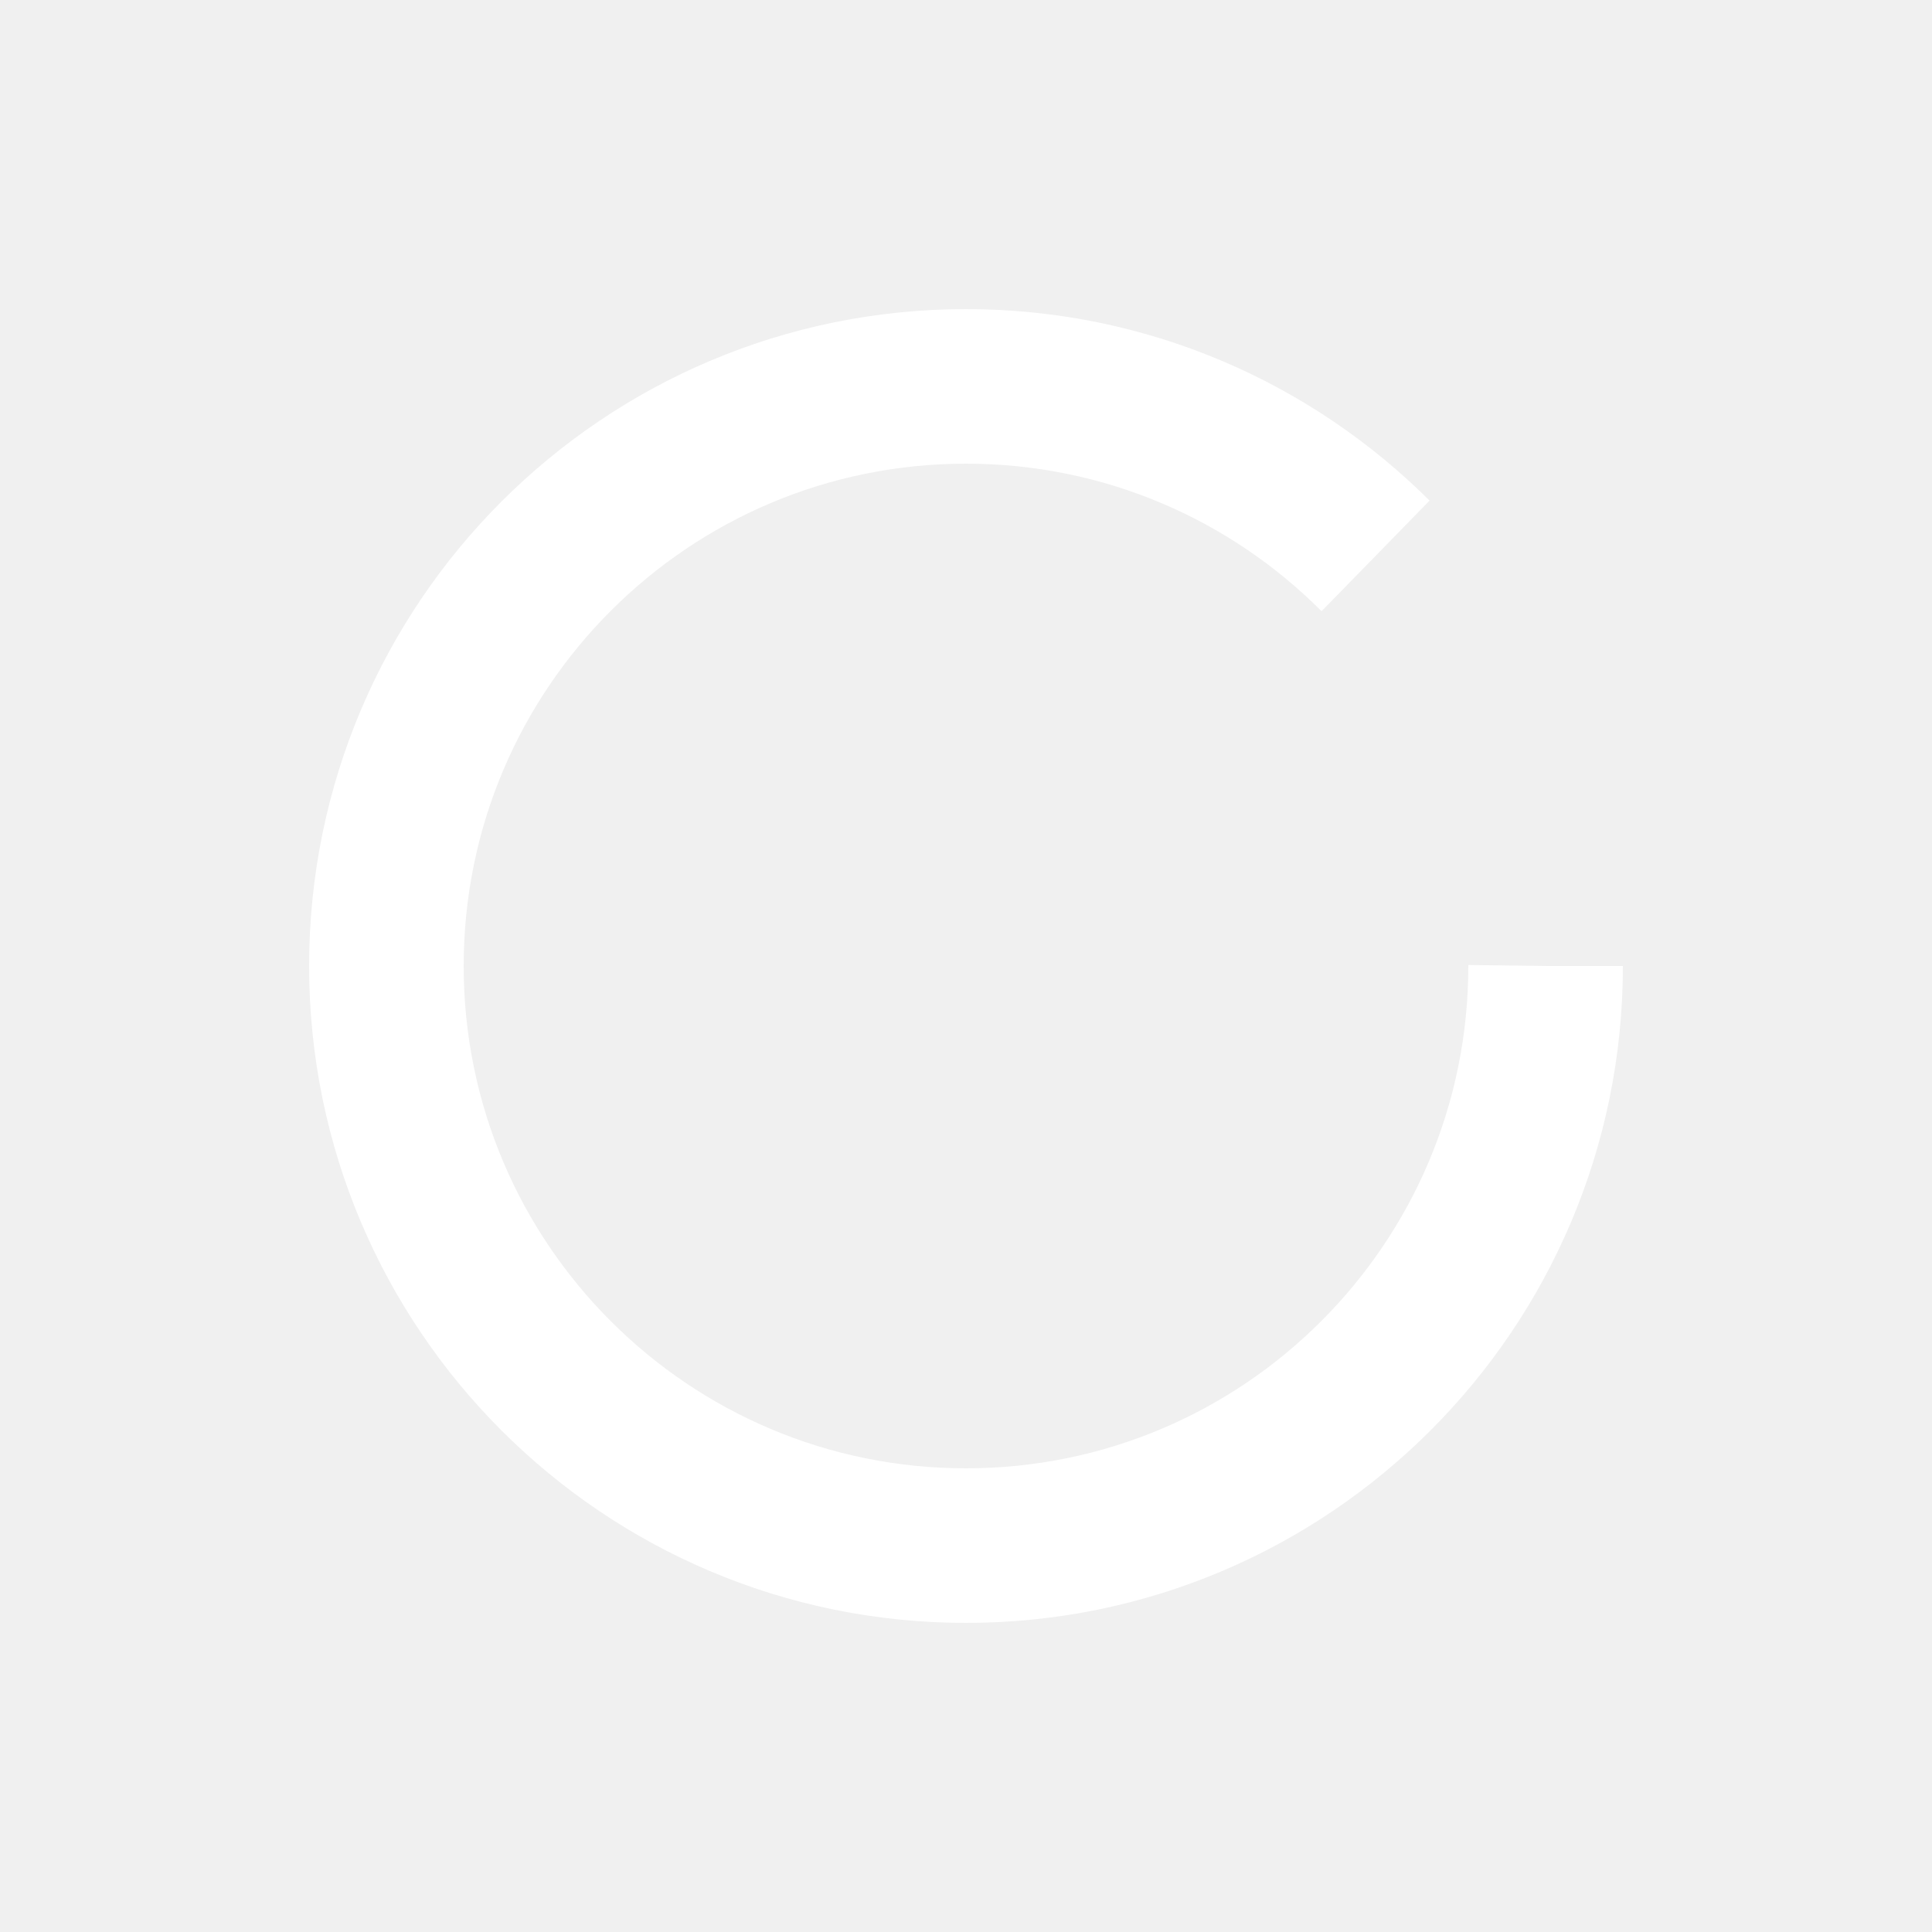
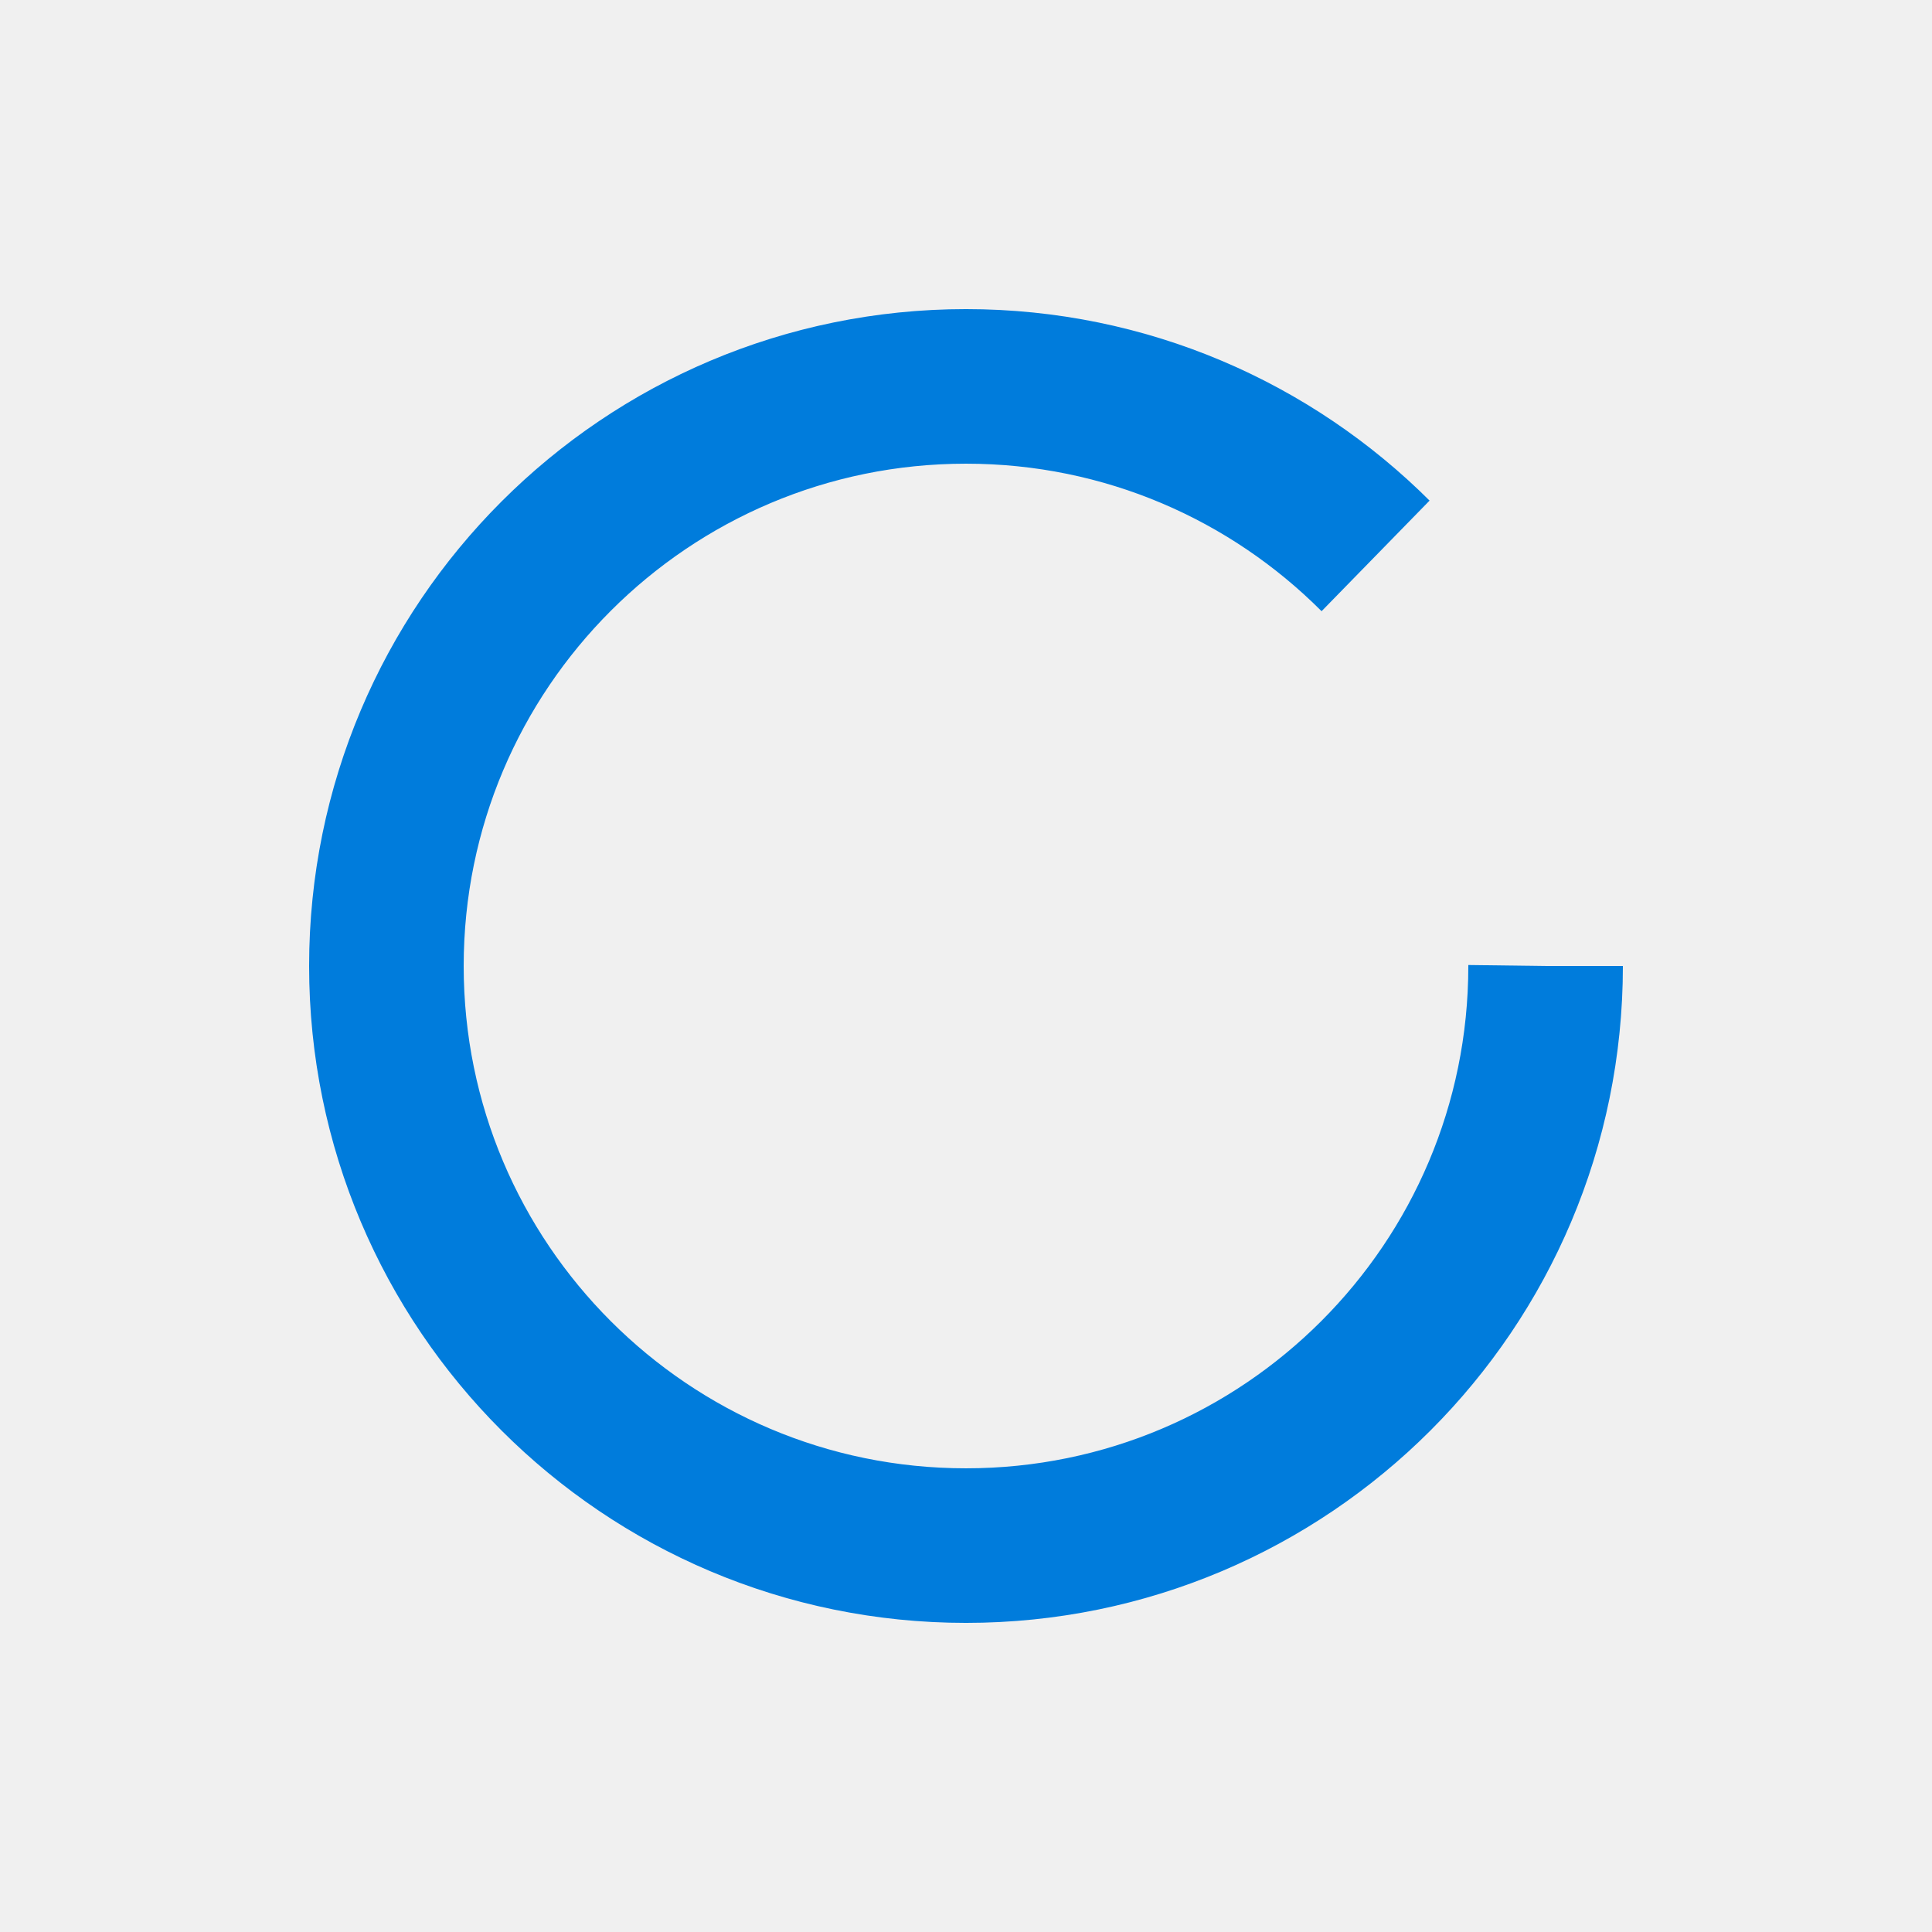
- <svg xmlns="http://www.w3.org/2000/svg" style="margin: auto; background: rgb(255, 255, 255,0) none repeat scroll 0% 0%; display: block; shape-rendering: auto;" width="200px" height="200px" viewBox="0 0 100 100" preserveAspectRatio="xMidYMid">
-   <circle cx="50" cy="50" fill="none" stroke="#ffffff" stroke-width="8" r="30" stroke-dasharray="164.934 56.978">
-     <animateTransform attributeName="transform" type="rotate" repeatCount="indefinite" dur="1s" values="0 50 50;360 50 50" keyTimes="0;1" />
+ <svg xmlns="http://www.w3.org/2000/svg" version="1.1" id="Camada_1" x="0px" y="0px" viewBox="0 0 200 200" style="enable-background:new 0 0 200 200;" xml:space="preserve">
+   <style type="text/css">
+ 	.st0{fill:none;stroke:#007CDC;stroke-width:16;stroke-miterlimit:8;stroke-dasharray:329.867,113.956;}
+ </style>
+   <circle class="st0" cx="100" cy="100" r="60">
+     <animateTransform accumulate="none" additive="replace" attributeName="transform" calcMode="linear" dur="1s" fill="remove" keyTimes="0;1" repeatCount="indefinite" restart="always" type="rotate" values="0 50 50;360 50 50">
+ 	</animateTransform>
  </circle>
</svg>
